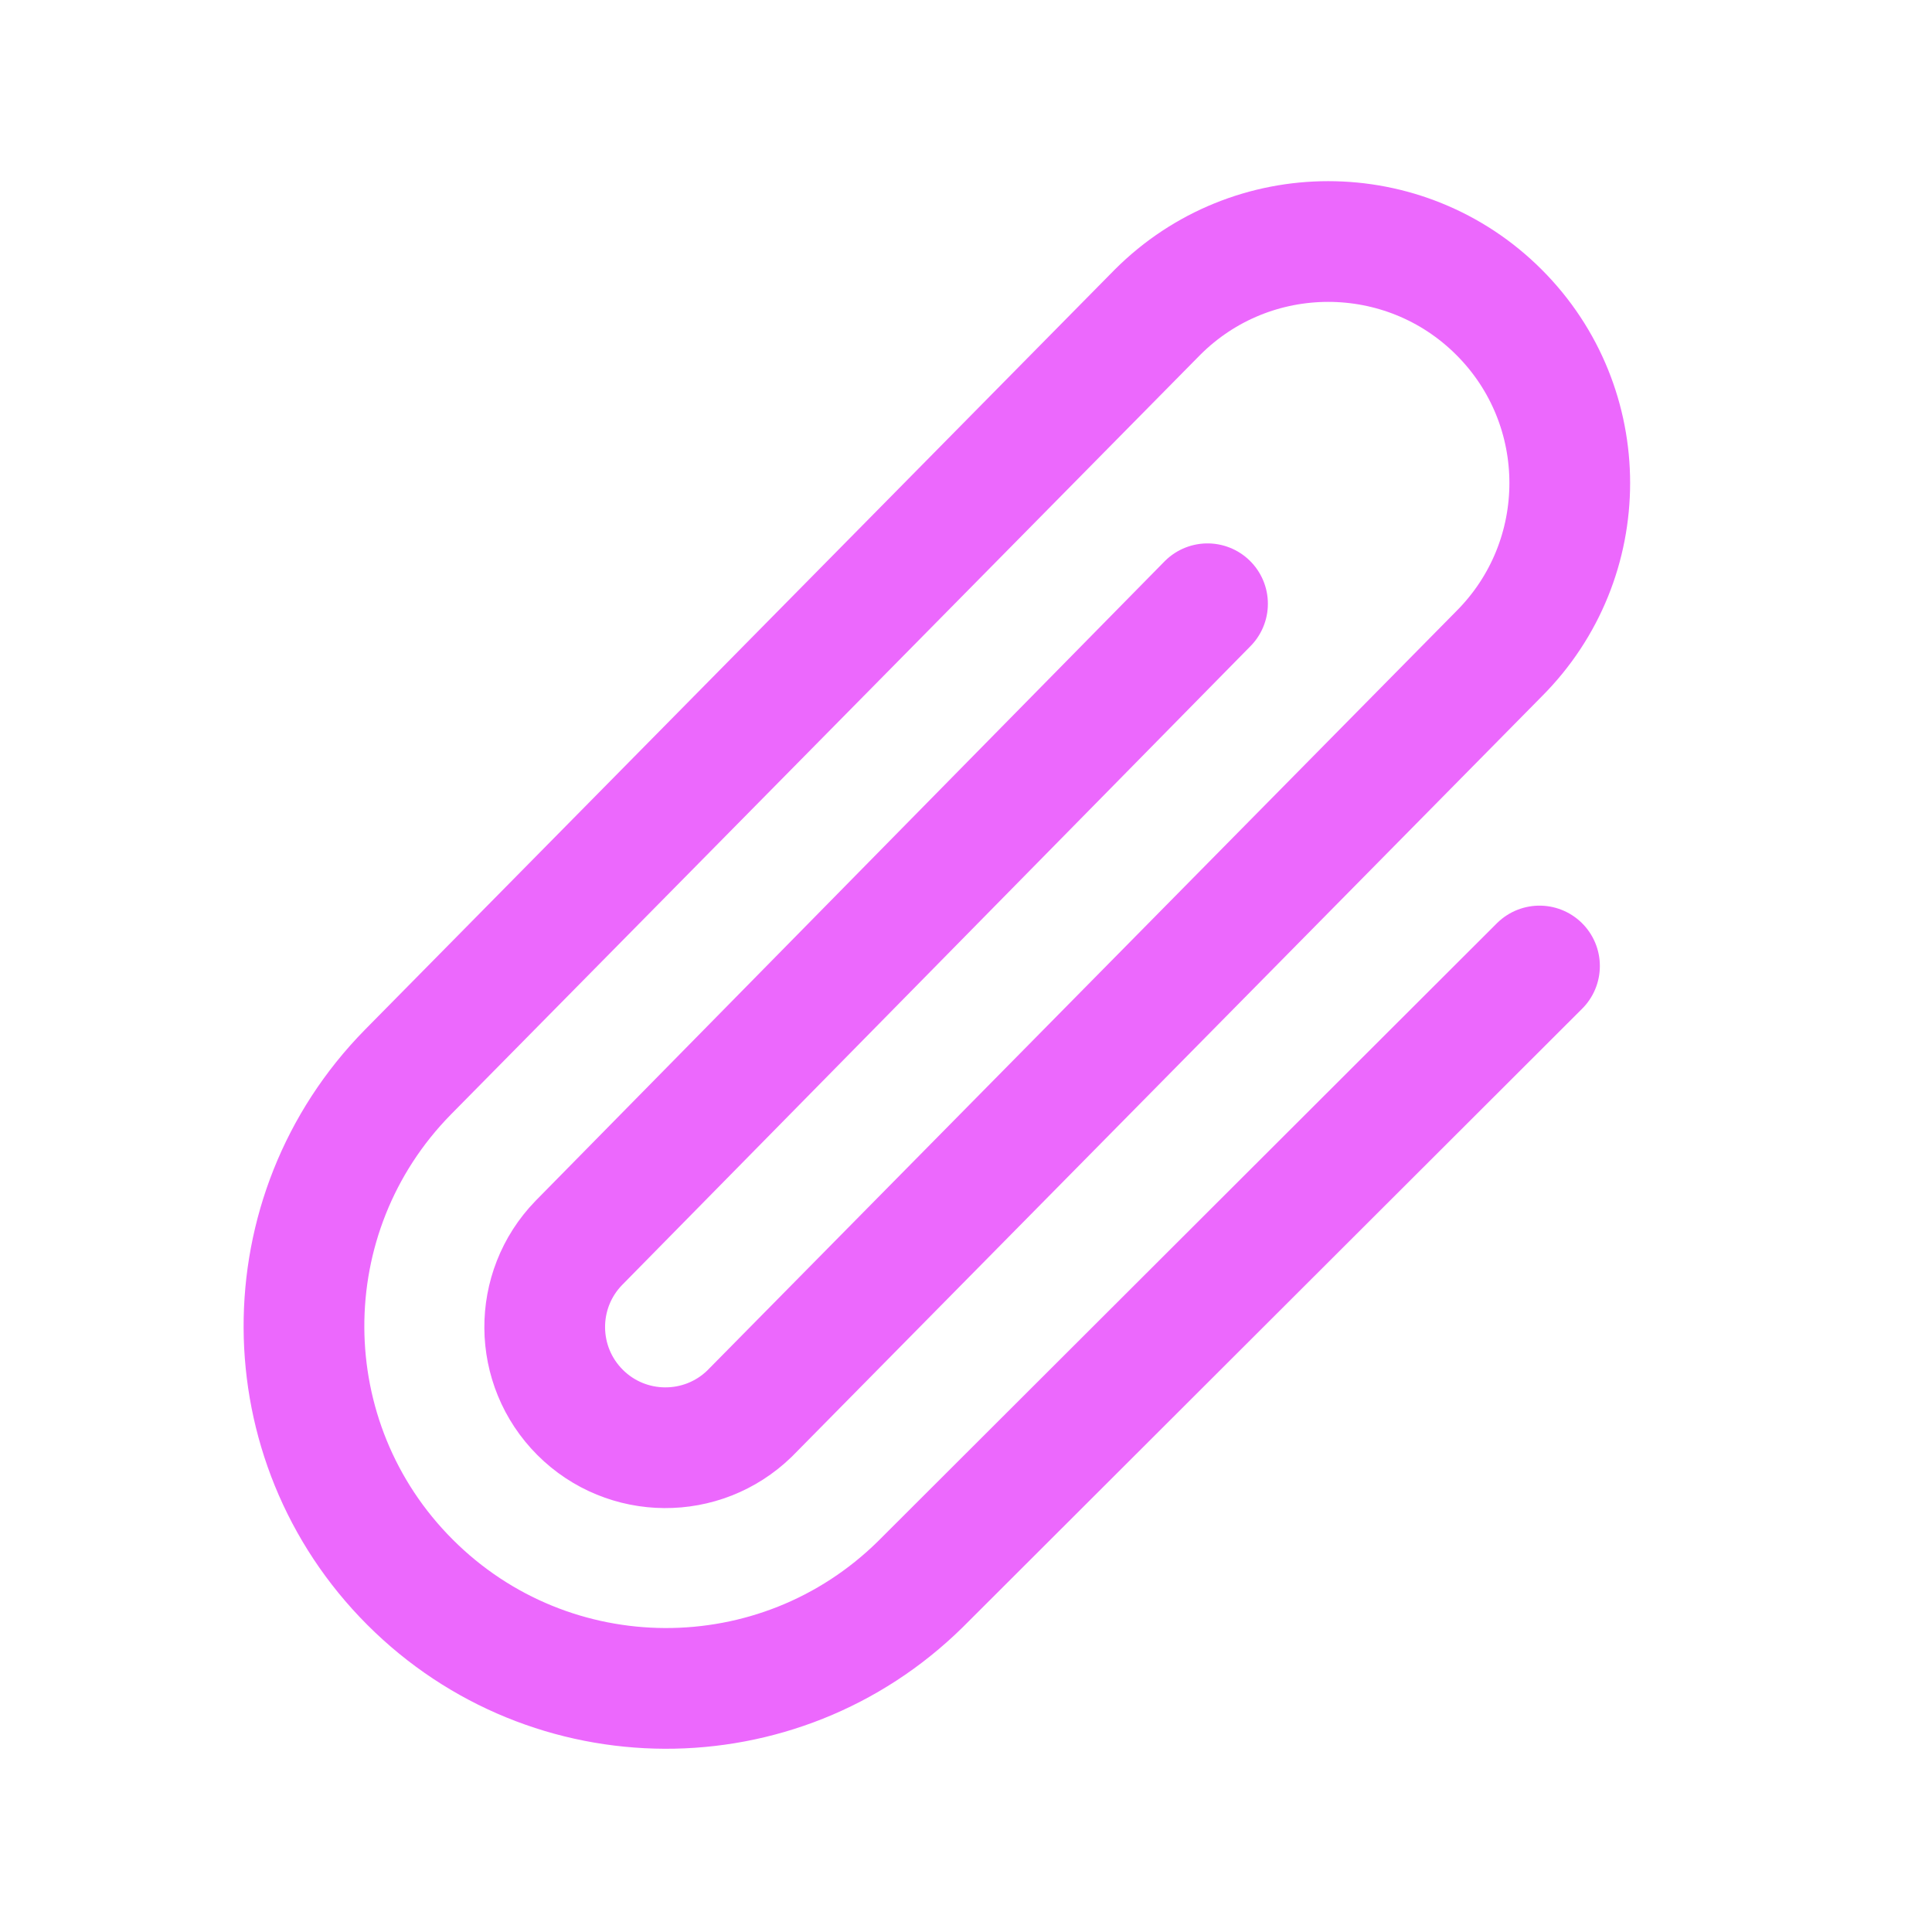
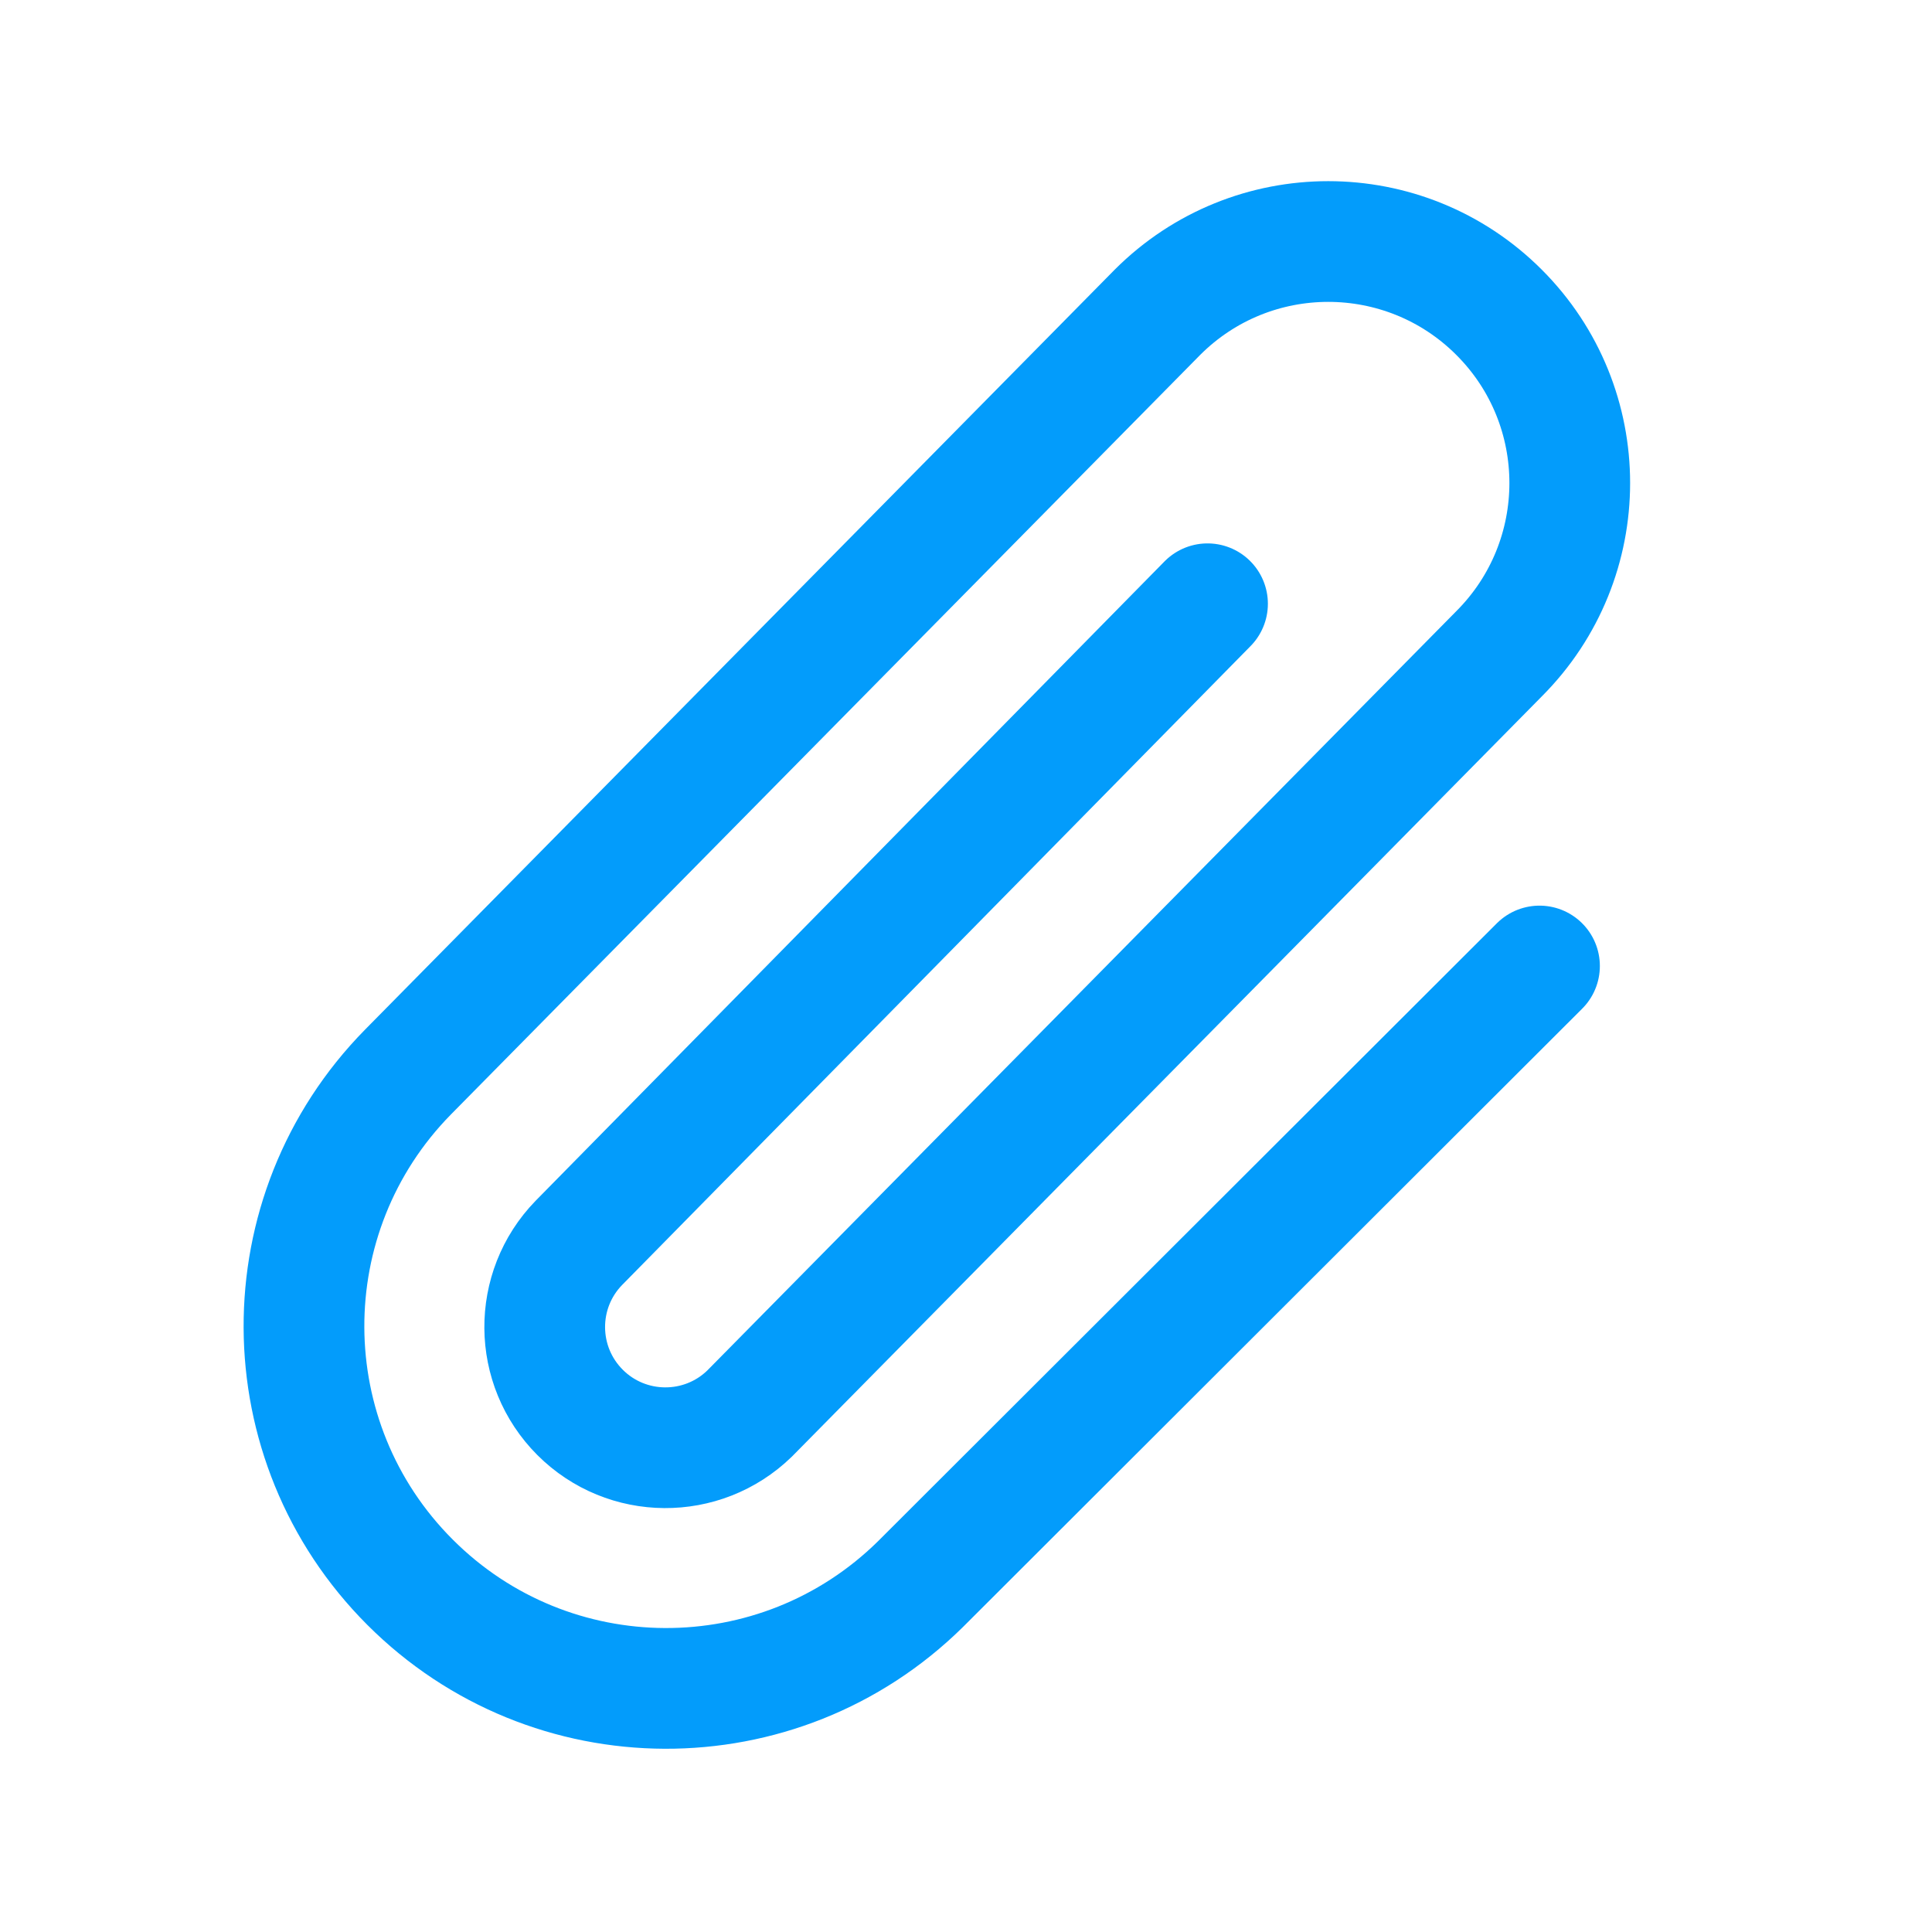
<svg xmlns="http://www.w3.org/2000/svg" preserveAspectRatio="none" overflow="visible" style="display: block;" width="24.006" height="24.006" viewBox="0 0 24.006 24.006" fill="none">
  <g id="2641542506">
    <g id="bU_P4CWTN">
</g>
-     <path id="xpz3Z4oAD" d="M15.004 7.502L7.192 15.444C6.621 16.032 6.628 16.97 7.208 17.55C7.787 18.129 8.725 18.136 9.313 17.565L18.626 8.124C19.798 6.952 19.798 5.051 18.626 3.88C17.454 2.708 15.554 2.708 14.382 3.88L5.069 13.321C3.336 15.084 3.348 17.913 5.095 19.66C6.843 21.409 9.673 21.42 11.435 19.686L19.129 12.003" stroke="#EC68FD" stroke-width="1.5" stroke-linecap="round" stroke-linejoin="round" />
+     <path id="xpz3Z4oAD" d="M15.004 7.502L7.192 15.444C6.621 16.032 6.628 16.97 7.208 17.55C7.787 18.129 8.725 18.136 9.313 17.565L18.626 8.124C19.798 6.952 19.798 5.051 18.626 3.88C17.454 2.708 15.554 2.708 14.382 3.88L5.069 13.321C3.336 15.084 3.348 17.913 5.095 19.66C6.843 21.409 9.673 21.42 11.435 19.686L19.129 12.003" stroke="#039CFB" stroke-width="1.5" stroke-linecap="round" stroke-linejoin="round" />
  </g>
</svg>
